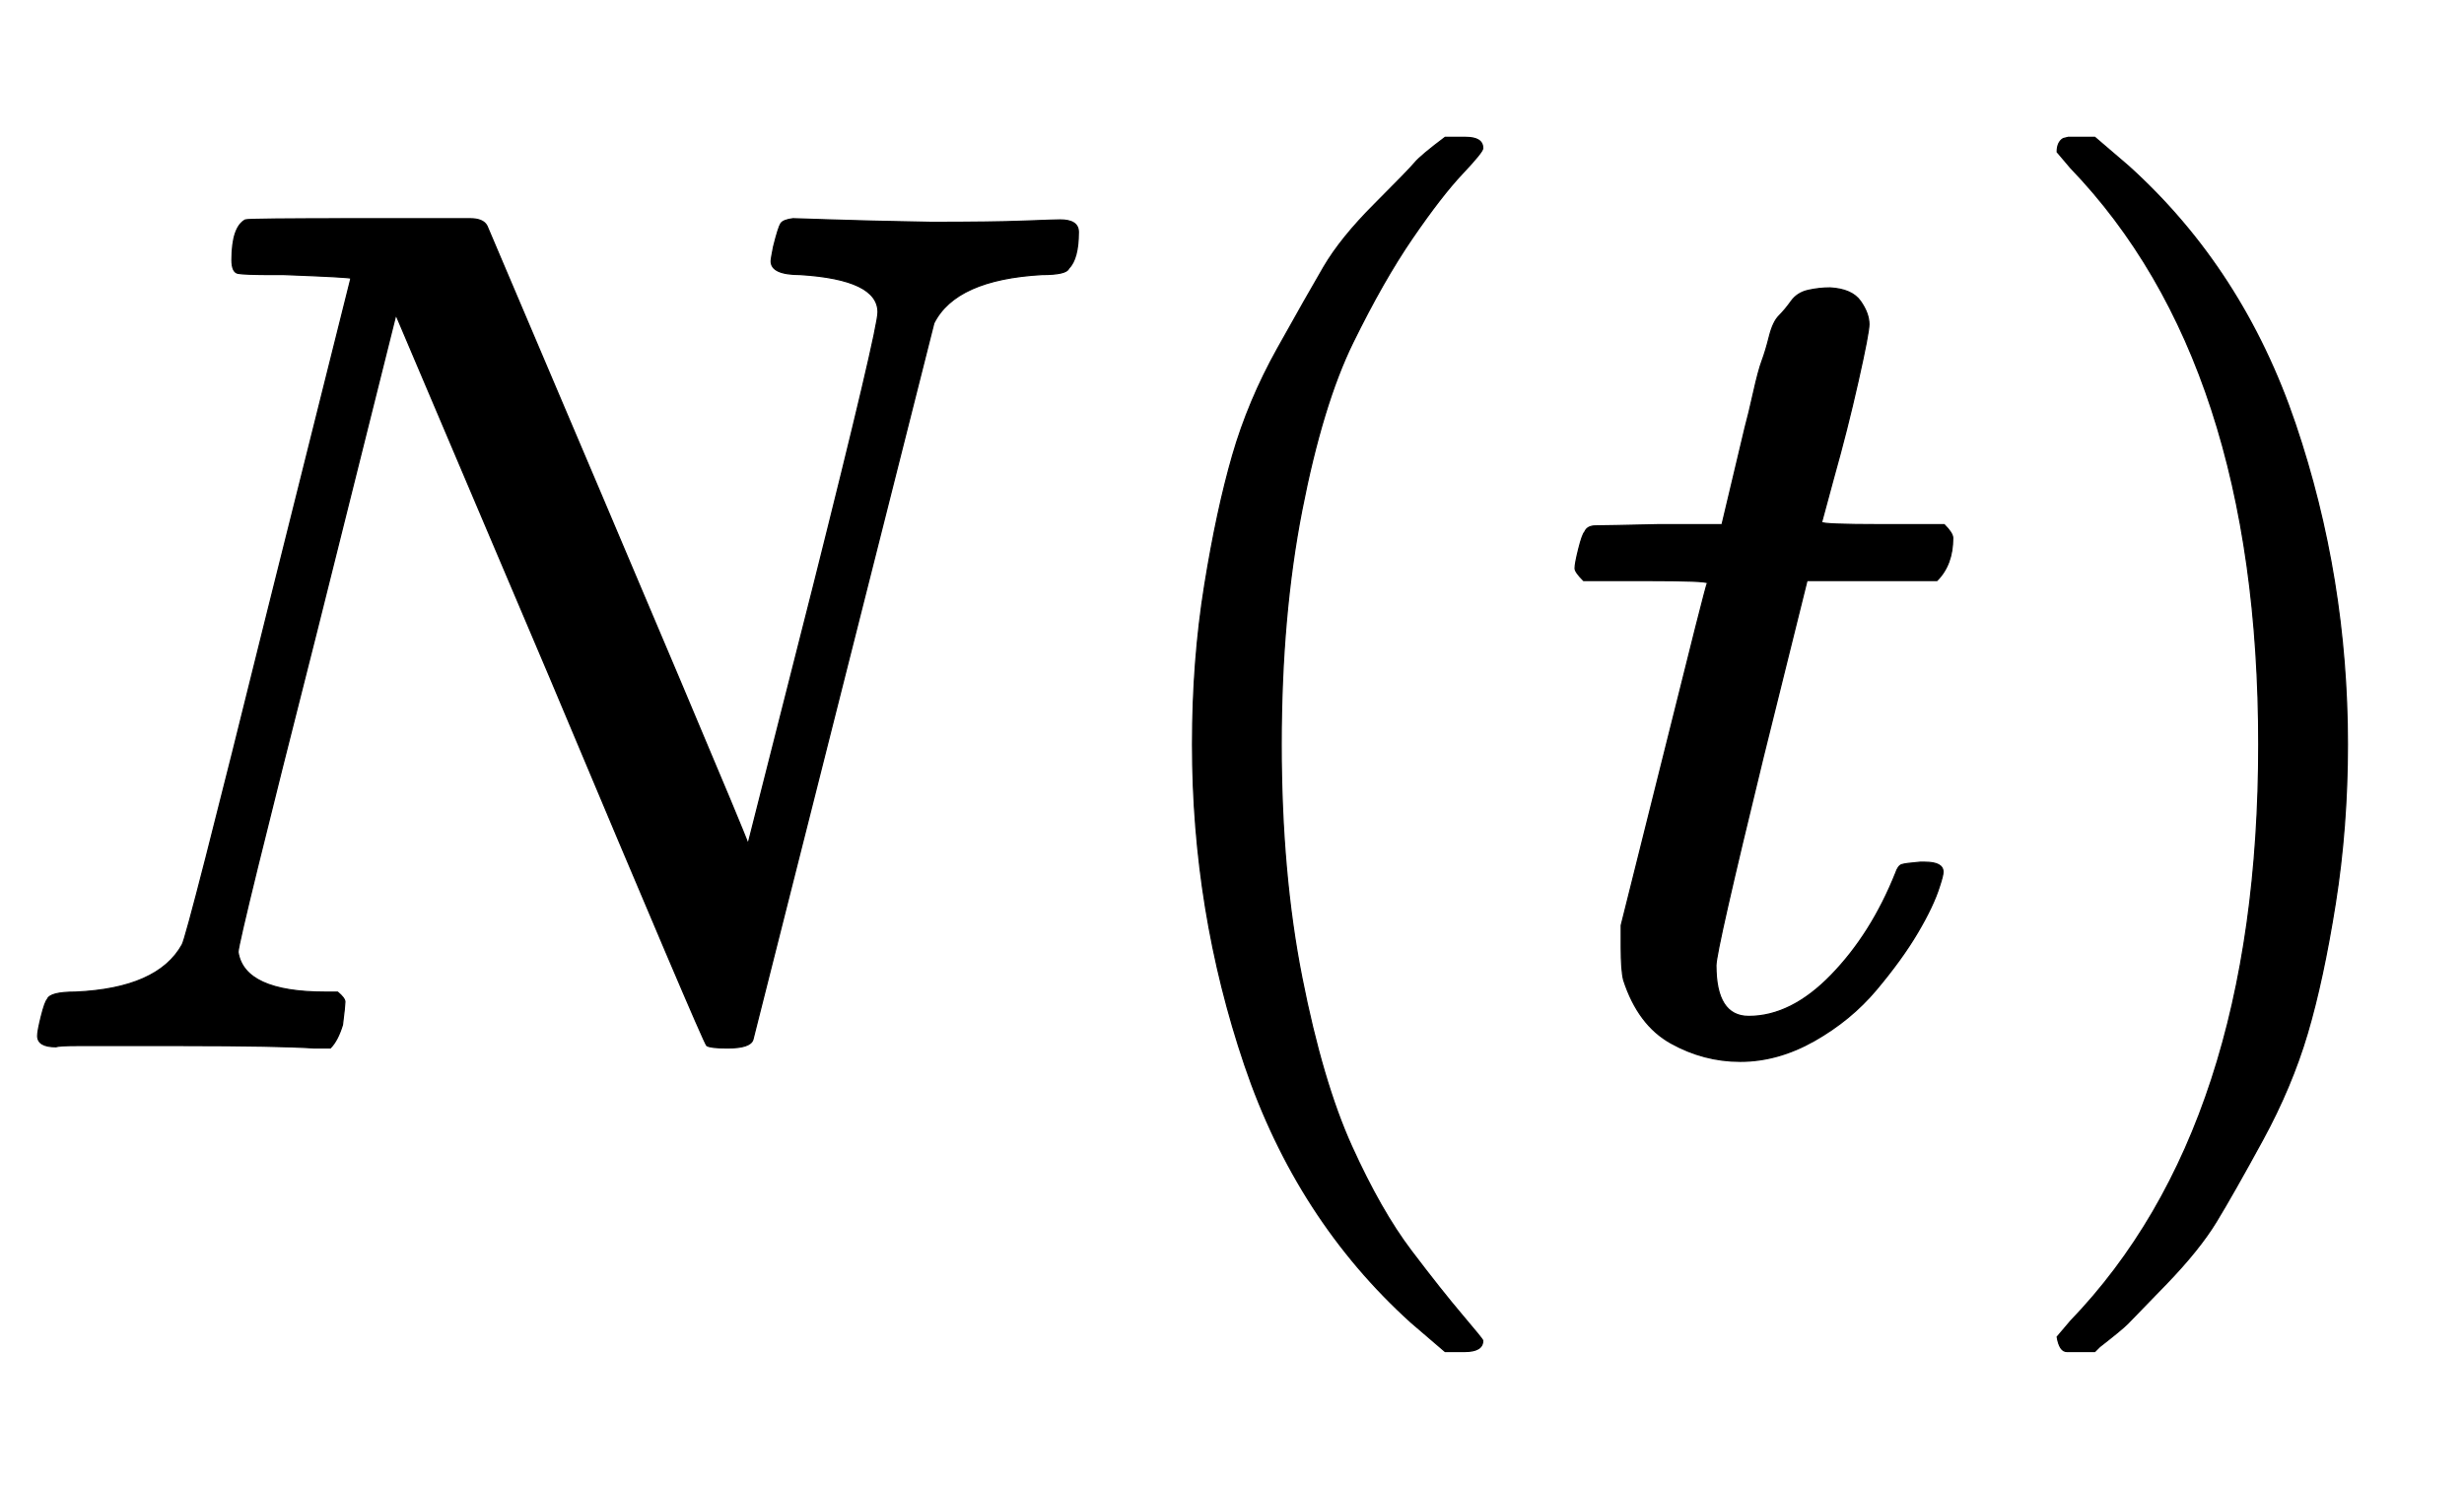
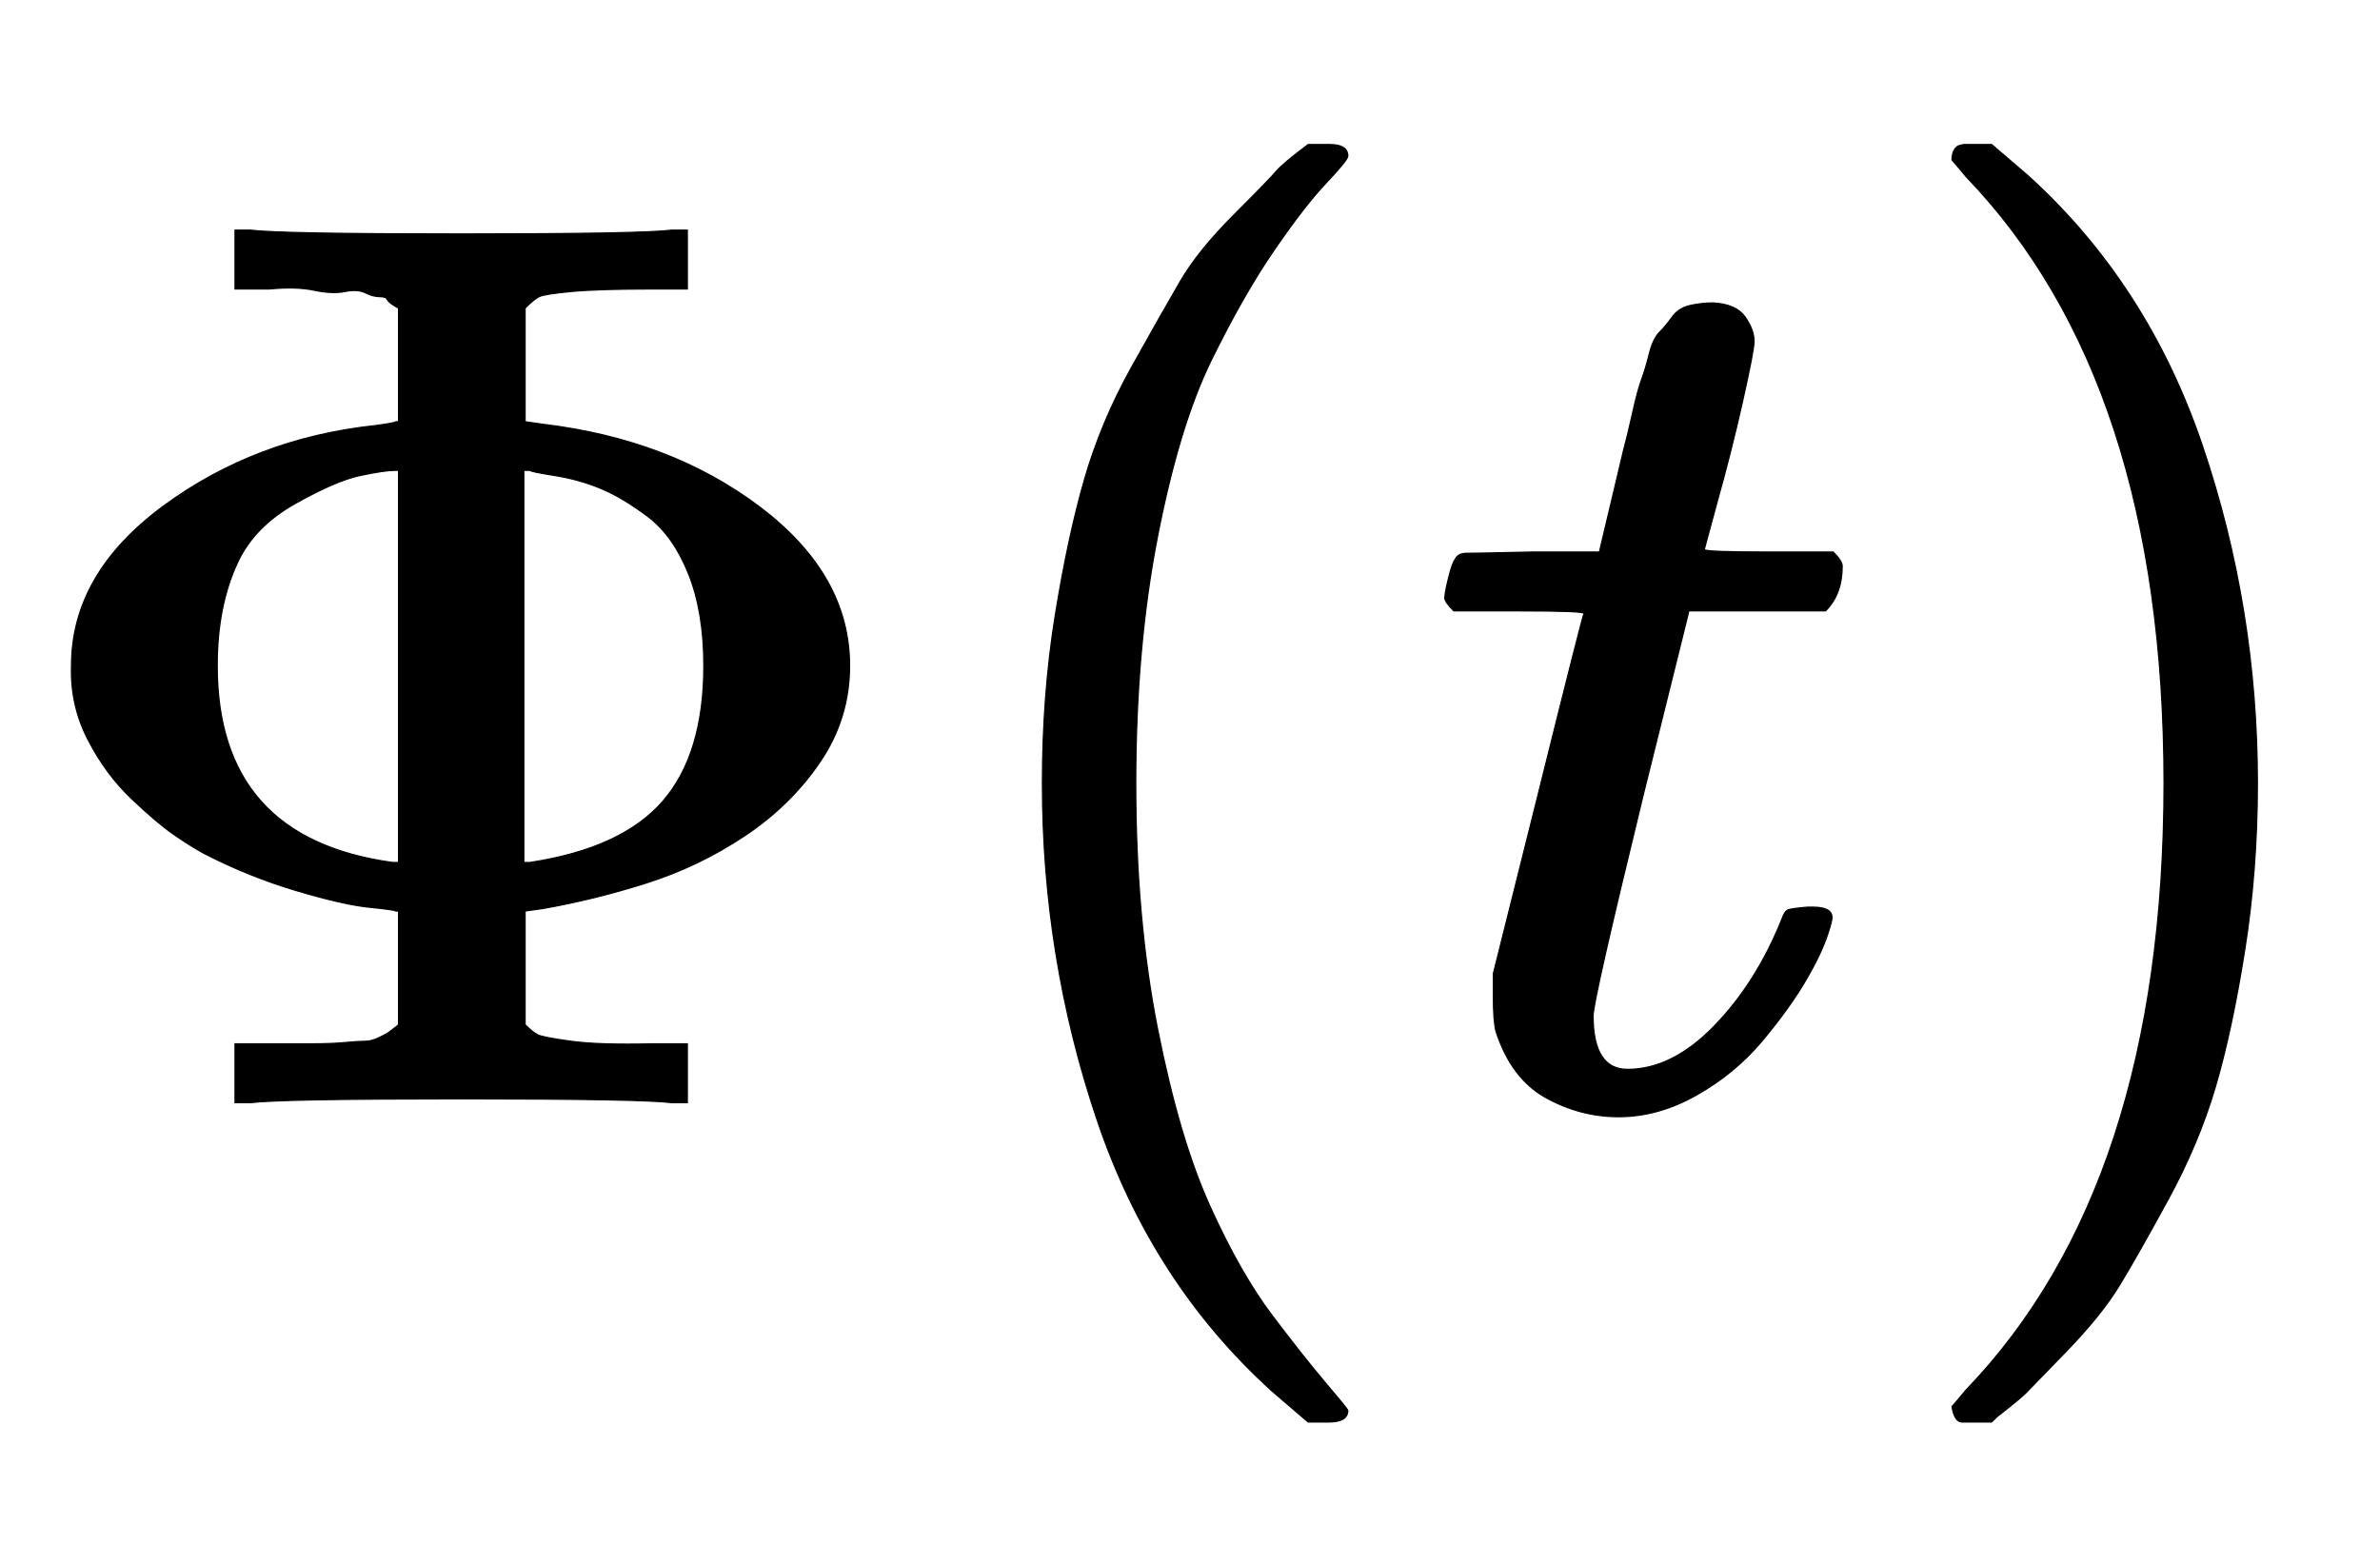
- <svg xmlns="http://www.w3.org/2000/svg" xmlns:xlink="http://www.w3.org/1999/xlink" width="4.713ex" height="2.843ex" style="vertical-align: -0.838ex;" viewBox="0 -863.1 2029 1223.9" role="img" focusable="false" aria-labelledby="MathJax-SVG-1-Title">
+ <svg xmlns="http://www.w3.org/2000/svg" xmlns:xlink="http://www.w3.org/1999/xlink" width="4.327ex" height="2.843ex" style="vertical-align: -0.838ex;" viewBox="0 -863.1 1863 1223.9" role="img" focusable="false" aria-labelledby="MathJax-SVG-1-Title">
  <defs aria-hidden="true">
-     <path stroke-width="1" id="E1-MJMATHI-4E" d="M234 637Q231 637 226 637Q201 637 196 638T191 649Q191 676 202 682Q204 683 299 683Q376 683 387 683T401 677Q612 181 616 168L670 381Q723 592 723 606Q723 633 659 637Q635 637 635 648Q635 650 637 660Q641 676 643 679T653 683Q656 683 684 682T767 680Q817 680 843 681T873 682Q888 682 888 672Q888 650 880 642Q878 637 858 637Q787 633 769 597L620 7Q618 0 599 0Q585 0 582 2Q579 5 453 305L326 604L261 344Q196 88 196 79Q201 46 268 46H278Q284 41 284 38T282 19Q278 6 272 0H259Q228 2 151 2Q123 2 100 2T63 2T46 1Q31 1 31 10Q31 14 34 26T39 40Q41 46 62 46Q130 49 150 85Q154 91 221 362L289 634Q287 635 234 637Z" />
+     <path stroke-width="1" id="E1-MJMAIN-3A6" d="M312 622Q310 623 307 625T303 629T297 631T286 634T270 635T246 636T211 637H184V683H196Q220 680 361 680T526 683H538V637H511Q468 637 447 635T422 631T411 622V533L425 531Q525 519 595 466T665 342Q665 301 642 267T583 209T506 172T425 152L411 150V61Q417 55 421 53T447 48T511 46H538V0H526Q502 3 361 3T196 0H184V46H211Q231 46 245 46T270 47T286 48T297 51T303 54T307 57T312 61V150H310Q309 151 289 153T232 166T160 195Q149 201 136 210T103 238T69 284T56 342Q56 414 128 467T294 530Q309 532 310 533H312V622ZM170 342Q170 207 307 188H312V495H309Q301 495 282 491T231 469T186 423Q170 389 170 342ZM415 188Q487 199 519 236T551 342Q551 384 539 414T507 459T470 481T434 491T415 495H410V188H415Z" />
    <path stroke-width="1" id="E1-MJMAIN-28" d="M94 250Q94 319 104 381T127 488T164 576T202 643T244 695T277 729T302 750H315H319Q333 750 333 741Q333 738 316 720T275 667T226 581T184 443T167 250T184 58T225 -81T274 -167T316 -220T333 -241Q333 -250 318 -250H315H302L274 -226Q180 -141 137 -14T94 250Z" />
    <path stroke-width="1" id="E1-MJMATHI-74" d="M26 385Q19 392 19 395Q19 399 22 411T27 425Q29 430 36 430T87 431H140L159 511Q162 522 166 540T173 566T179 586T187 603T197 615T211 624T229 626Q247 625 254 615T261 596Q261 589 252 549T232 470L222 433Q222 431 272 431H323Q330 424 330 420Q330 398 317 385H210L174 240Q135 80 135 68Q135 26 162 26Q197 26 230 60T283 144Q285 150 288 151T303 153H307Q322 153 322 145Q322 142 319 133Q314 117 301 95T267 48T216 6T155 -11Q125 -11 98 4T59 56Q57 64 57 83V101L92 241Q127 382 128 383Q128 385 77 385H26Z" />
    <path stroke-width="1" id="E1-MJMAIN-29" d="M60 749L64 750Q69 750 74 750H86L114 726Q208 641 251 514T294 250Q294 182 284 119T261 12T224 -76T186 -143T145 -194T113 -227T90 -246Q87 -249 86 -250H74Q66 -250 63 -250T58 -247T55 -238Q56 -237 66 -225Q221 -64 221 250T66 725Q56 737 55 738Q55 746 60 749Z" />
  </defs>
  <g stroke="currentColor" fill="currentColor" stroke-width="0" transform="matrix(1 0 0 -1 0 0)" aria-hidden="true">
-     <use xlink:href="#E1-MJMATHI-4E" x="0" y="0" />
-     <use xlink:href="#E1-MJMAIN-28" x="888" y="0" />
-     <use xlink:href="#E1-MJMATHI-74" x="1278" y="0" />
-     <use xlink:href="#E1-MJMAIN-29" x="1639" y="0" />
+     <use xlink:href="#E1-MJMAIN-3A6" x="0" y="0" />
+     <use xlink:href="#E1-MJMAIN-28" x="722" y="0" />
+     <use xlink:href="#E1-MJMATHI-74" x="1112" y="0" />
+     <use xlink:href="#E1-MJMAIN-29" x="1473" y="0" />
  </g>
</svg>
